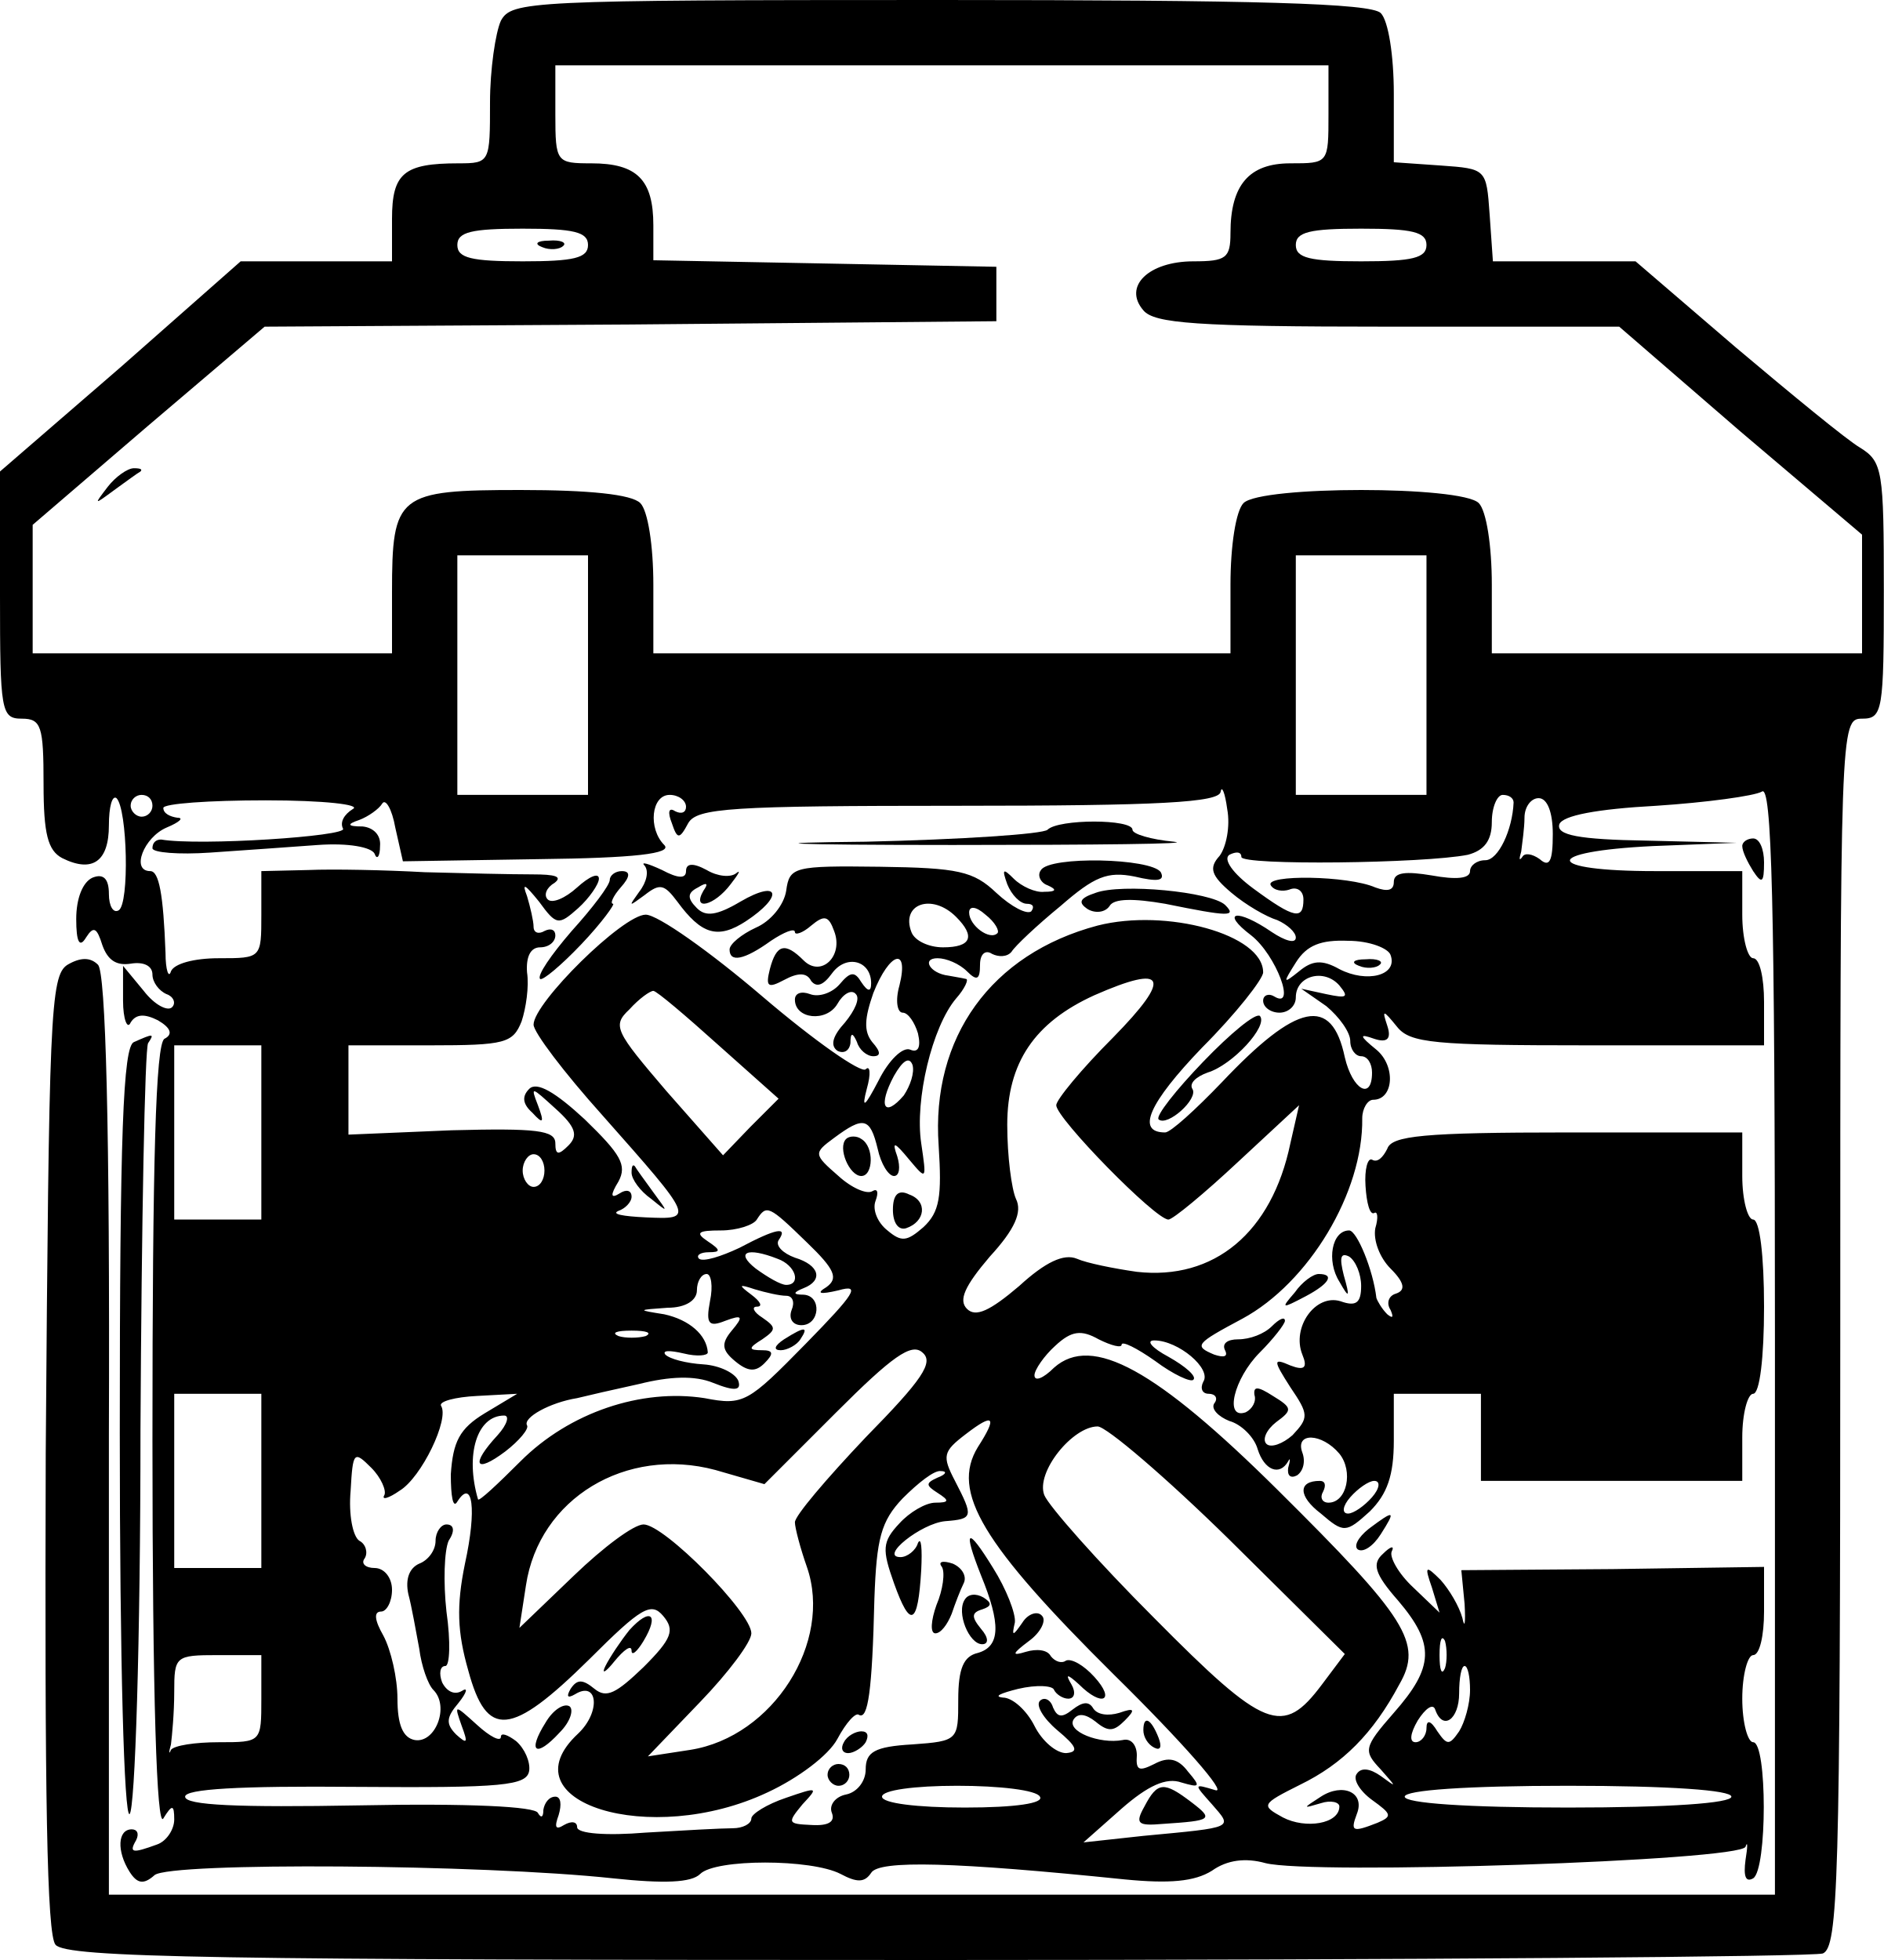
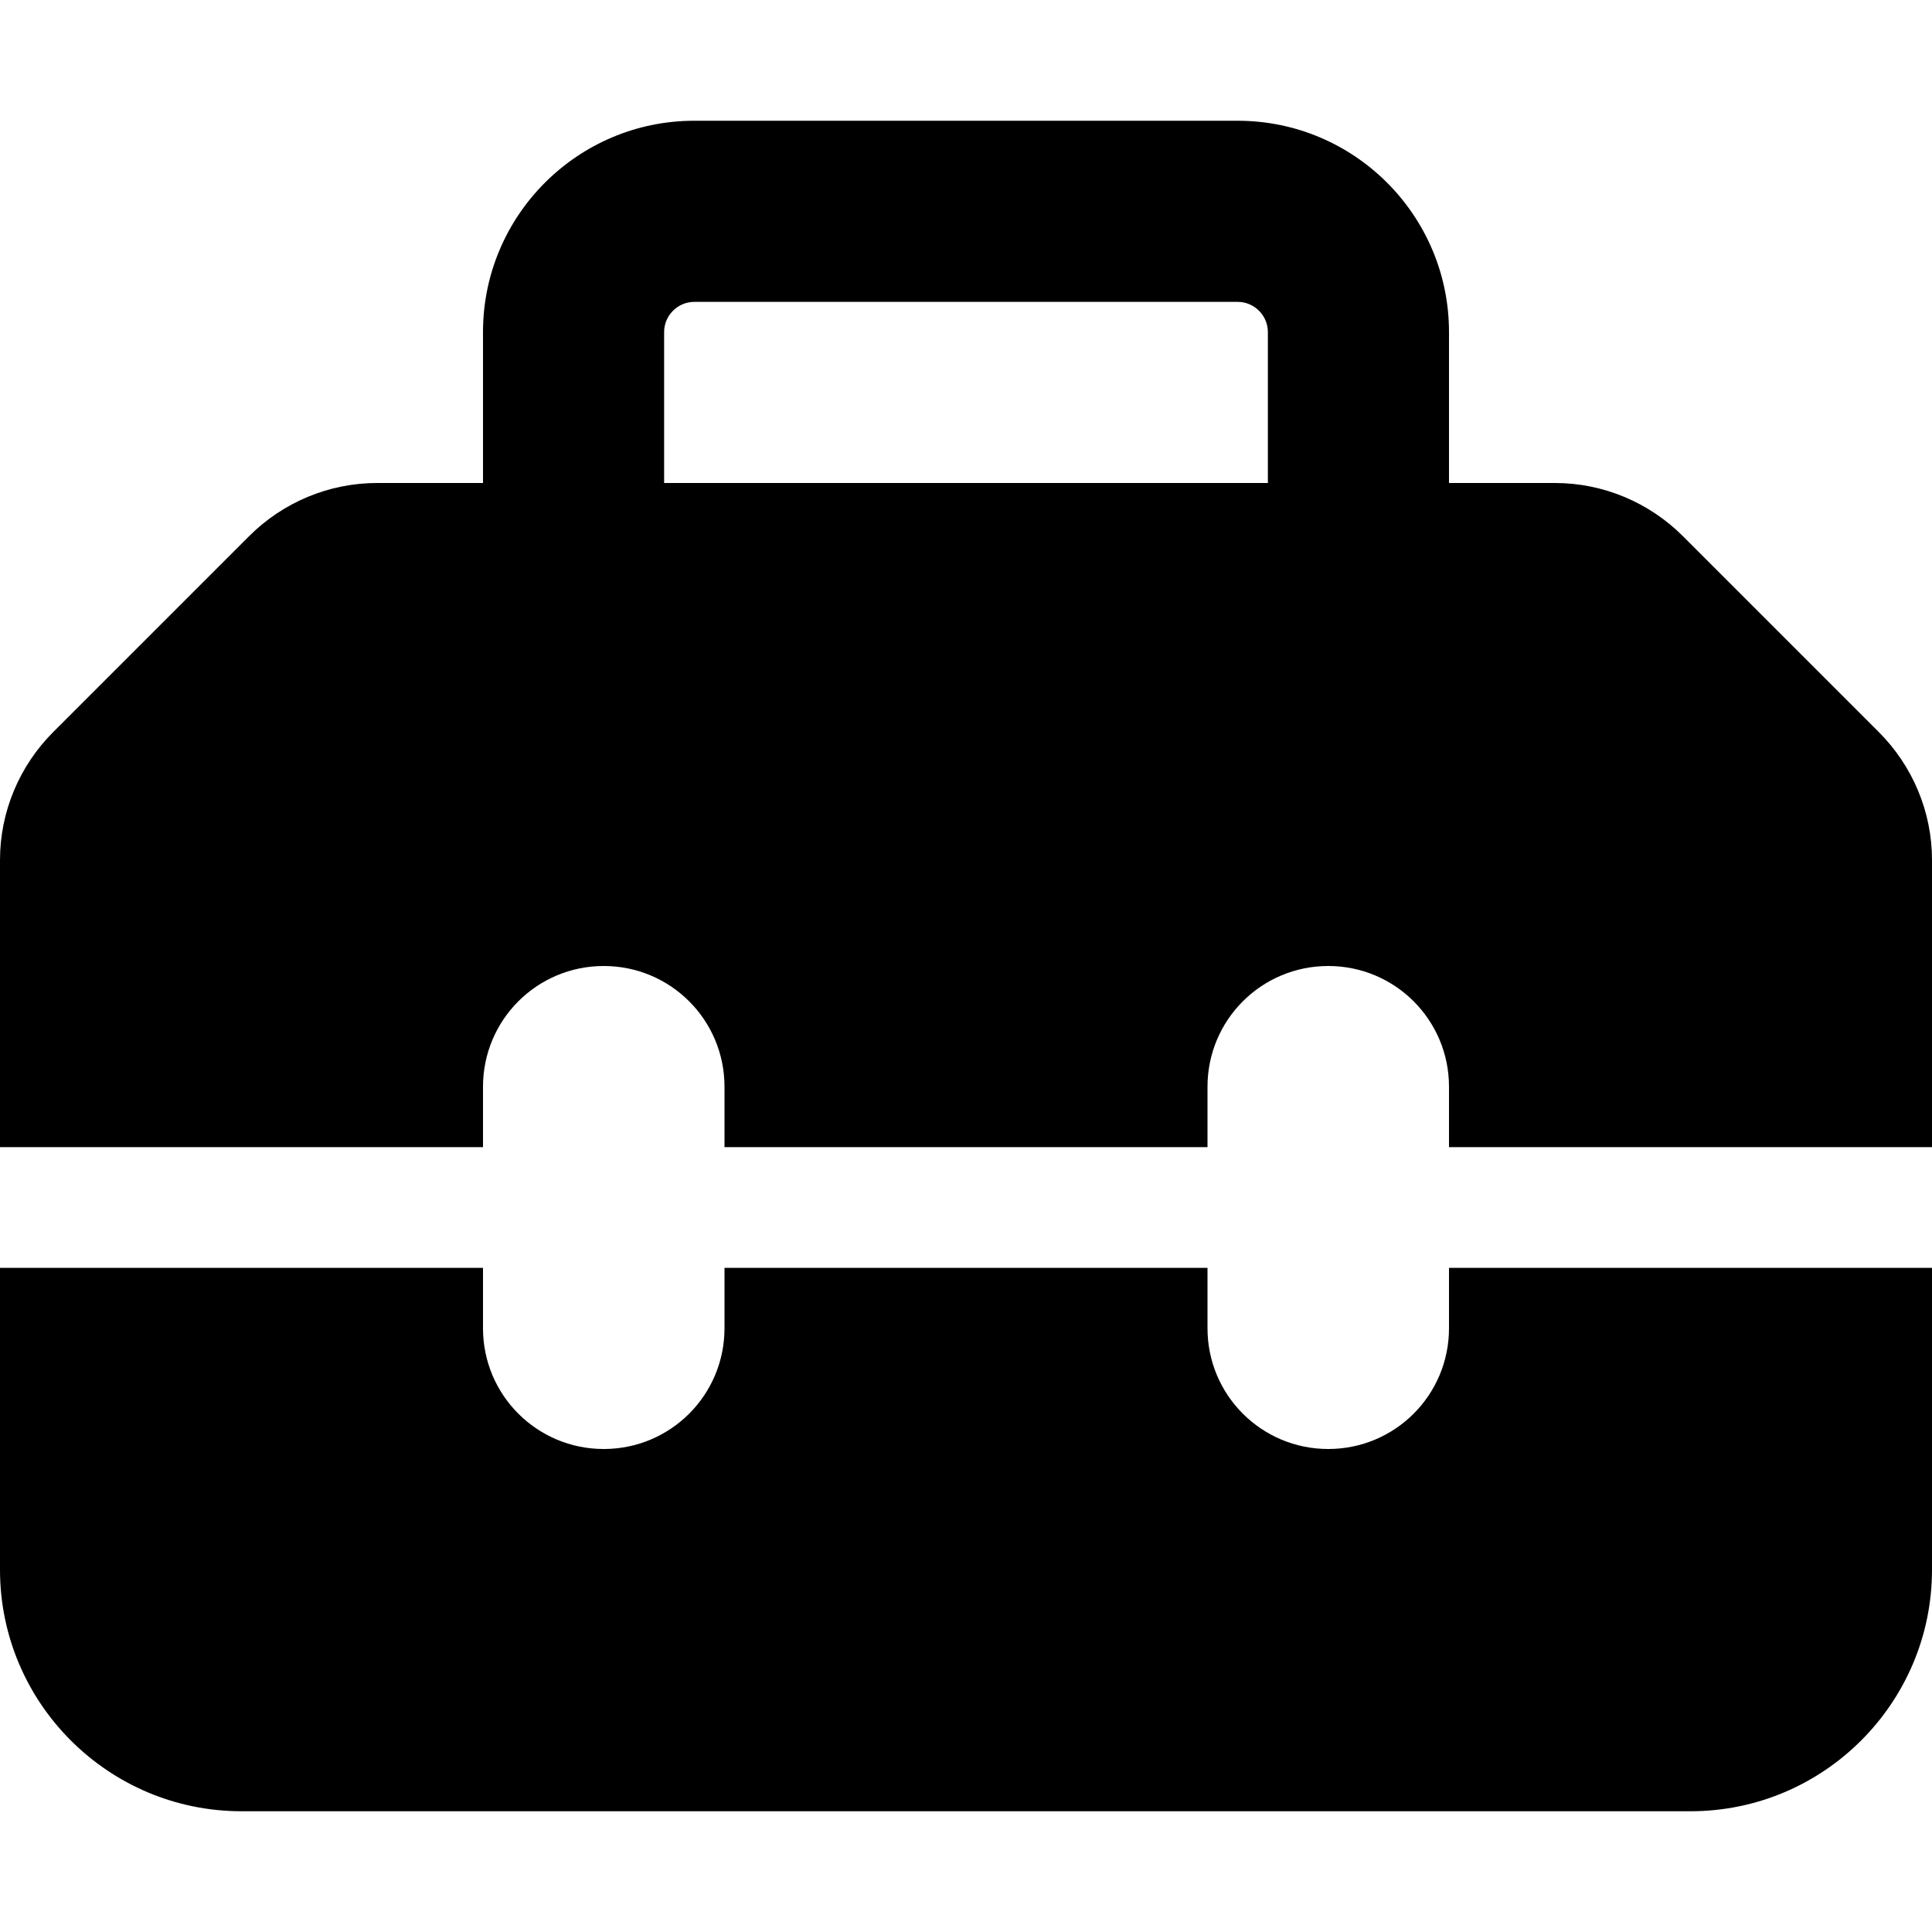
- <svg xmlns="http://www.w3.org/2000/svg" version="1.0" width="173pt" height="180pt" viewBox="0 0 173 180" preserveAspectRatio="xMidYMid meet">
-   <g transform="translate(0,180) scale(0.1,-0.1)" fill="#000000" stroke="none">
-     <path d="M460 1781 c-5 -11 -10 -45 -10 -75 0 -55 0 -56 -29 -56 -50 0 -61 -9 -61 -51 l0 -39 -69 0 -70 0 -110 -97 -111 -96 0 -114 c0 -106 1 -113 20 -113 18 0 20 -7 20 -60 0 -46 4 -61 17 -68 28 -14 43 -3 43 30 0 17 3 28 7 25 10 -10 12 -97 2 -103 -5 -3 -9 4 -9 15 0 14 -5 19 -15 15 -9 -4 -15 -19 -15 -38 0 -21 3 -27 9 -17 7 11 10 9 15 -7 5 -14 13 -19 26 -17 12 2 20 -2 20 -10 0 -7 6 -15 13 -18 6 -2 9 -8 5 -12 -4 -4 -16 2 -26 15 l-19 23 0 -32 c0 -17 4 -27 7 -20 5 8 13 8 25 2 12 -7 14 -13 6 -17 -8 -5 -11 -111 -11 -369 0 -237 4 -357 10 -347 8 13 10 13 10 -1 0 -9 -7 -20 -16 -23 -22 -8 -26 -8 -19 4 3 6 1 10 -4 10 -13 0 -14 -20 -2 -39 7 -11 13 -12 23 -3 15 12 300 10 421 -3 47 -5 72 -4 80 4 14 14 102 14 129 0 15 -8 22 -8 28 1 7 12 77 10 233 -6 41 -4 64 -2 80 8 14 10 31 12 49 7 42 -11 436 2 441 15 2 6 2 0 0 -12 -2 -15 0 -21 7 -17 13 8 13 125 0 125 -5 0 -10 18 -10 40 0 22 5 40 10 40 6 0 10 18 10 40 l0 41 -139 -2 -139 -1 3 -31 c1 -18 0 -23 -2 -13 -3 11 -12 26 -20 35 -14 14 -15 13 -8 -7 l7 -23 -24 23 c-14 13 -22 28 -20 33 3 6 -1 5 -8 -2 -10 -9 -8 -18 14 -43 34 -40 33 -61 -4 -103 -28 -32 -28 -35 -12 -52 15 -17 15 -17 0 -6 -10 7 -18 8 -22 2 -4 -5 3 -16 14 -24 18 -13 19 -15 5 -21 -23 -9 -25 -8 -19 8 8 20 -13 29 -33 16 -17 -11 -17 -11 0 -6 9 3 17 1 17 -3 0 -16 -31 -21 -52 -10 -20 11 -20 12 16 30 39 19 67 47 91 92 22 38 7 61 -112 179 -111 110 -170 143 -205 112 -10 -10 -18 -13 -18 -7 0 5 9 18 19 27 15 14 24 15 40 6 12 -6 21 -8 21 -5 0 4 14 -3 31 -15 16 -12 33 -20 35 -17 3 3 -7 12 -23 21 -15 8 -21 15 -13 15 22 0 53 -26 45 -38 -3 -6 -1 -11 5 -11 6 0 9 -4 5 -9 -3 -5 4 -12 14 -16 11 -3 23 -15 26 -26 6 -19 20 -25 28 -11 2 4 2 1 0 -6 -1 -7 2 -10 8 -7 6 4 8 13 5 21 -7 19 18 18 34 -1 13 -16 7 -45 -10 -45 -6 0 -8 5 -5 10 3 6 2 10 -3 10 -20 0 -20 -14 1 -30 21 -18 23 -18 45 2 16 16 22 33 22 65 l0 43 40 0 40 0 0 -40 0 -40 120 0 120 0 0 40 c0 22 5 40 10 40 6 0 10 33 10 80 0 47 -4 80 -10 80 -5 0 -10 18 -10 40 l0 40 -160 0 c-133 0 -162 -3 -166 -15 -4 -8 -9 -13 -14 -10 -4 2 -7 -9 -6 -24 1 -16 4 -27 8 -25 3 2 4 -4 1 -14 -2 -11 4 -27 14 -37 13 -13 14 -20 5 -23 -7 -2 -9 -9 -5 -15 3 -7 2 -8 -3 -4 -5 5 -9 12 -10 15 -3 26 -18 62 -25 62 -16 0 -21 -28 -9 -47 9 -16 10 -15 4 6 -4 16 -3 21 5 17 6 -4 11 -16 11 -27 0 -16 -5 -19 -19 -14 -23 7 -45 -24 -35 -49 5 -12 2 -15 -11 -10 -16 7 -16 5 0 -20 17 -25 17 -28 2 -44 -9 -8 -20 -12 -24 -8 -4 4 0 13 9 20 15 11 15 13 -3 24 -14 9 -18 9 -17 1 2 -6 -2 -13 -8 -16 -20 -7 -11 31 13 55 12 12 23 26 23 29 0 4 -5 2 -12 -5 -7 -7 -20 -12 -31 -12 -10 0 -15 -4 -12 -10 3 -6 -1 -7 -10 -4 -19 8 -17 10 26 33 61 33 111 116 110 184 0 9 5 17 10 17 19 0 21 31 3 46 -16 13 -16 15 -2 10 12 -4 16 0 12 12 -5 15 -4 15 9 -1 12 -15 34 -17 176 -17 l161 0 0 40 c0 22 -4 40 -10 40 -5 0 -10 18 -10 40 l0 40 -80 0 c-103 0 -105 18 -2 23 l77 3 -83 2 c-62 1 -83 5 -80 15 3 8 34 14 89 17 46 3 90 9 97 13 9 7 12 -96 12 -502 l0 -511 -765 0 -765 0 0 422 c1 286 -3 425 -10 432 -7 7 -16 7 -28 0 -16 -10 -17 -47 -20 -449 -1 -315 1 -442 9 -451 10 -12 147 -14 809 -14 439 0 805 3 814 6 14 6 16 65 16 570 0 557 0 564 20 564 19 0 20 7 20 118 0 110 -1 118 -22 131 -12 7 -63 49 -114 92 l-92 79 -65 0 -66 0 -3 43 c-3 42 -3 42 -45 45 l-43 3 0 63 c0 35 -5 67 -12 74 -9 9 -113 12 -405 12 -378 0 -393 -1 -403 -19z m760 -86 c0 -45 0 -45 -35 -45 -38 0 -55 -20 -55 -64 0 -23 -4 -26 -34 -26 -41 0 -65 -23 -46 -45 10 -12 48 -15 225 -15 l212 0 111 -96 112 -95 0 -55 0 -54 -170 0 -170 0 0 63 c0 36 -5 68 -12 75 -16 16 -200 16 -216 0 -7 -7 -12 -39 -12 -75 l0 -63 -265 0 -265 0 0 63 c0 36 -5 68 -12 75 -8 8 -47 12 -110 12 -113 0 -118 -4 -118 -94 l0 -56 -165 0 -165 0 0 59 0 59 106 91 107 91 336 2 336 3 0 25 0 25 -157 3 -158 3 0 32 c0 42 -15 57 -57 57 -32 0 -33 1 -33 45 l0 45 355 0 355 0 0 -45z m-680 -120 c0 -12 -13 -15 -60 -15 -47 0 -60 3 -60 15 0 12 13 15 60 15 47 0 60 -3 60 -15z m770 0 c0 -12 -13 -15 -60 -15 -47 0 -60 3 -60 15 0 12 13 15 60 15 47 0 60 -3 60 -15z m-770 -395 l0 -110 -60 0 -60 0 0 110 0 110 60 0 60 0 0 -110z m770 0 l0 -110 -60 0 -60 0 0 110 0 110 60 0 60 0 0 -110z m-190 -166 c-10 -11 -8 -18 11 -34 13 -11 32 -22 42 -25 9 -4 17 -11 17 -16 0 -6 -10 -3 -22 5 -32 22 -48 19 -19 -3 23 -18 42 -69 21 -56 -5 3 -10 1 -10 -4 0 -6 7 -11 15 -11 8 0 15 6 15 14 0 20 26 27 40 11 9 -11 7 -12 -12 -8 l-23 5 23 -16 c12 -10 22 -24 22 -32 0 -8 5 -14 10 -14 6 0 10 -7 10 -15 0 -26 -18 -16 -25 14 -12 57 -44 50 -113 -23 -24 -25 -47 -46 -52 -46 -27 0 -15 27 34 78 31 31 56 63 56 69 0 35 -89 59 -152 43 -98 -26 -153 -103 -146 -202 3 -47 1 -61 -14 -75 -15 -13 -20 -14 -33 -3 -9 7 -14 19 -11 27 3 8 2 12 -3 9 -5 -3 -19 3 -31 14 -23 20 -23 21 -4 35 27 20 33 19 40 -10 3 -14 10 -25 15 -25 5 0 6 8 3 18 -5 14 -3 14 11 -3 16 -19 16 -19 11 15 -6 40 10 107 32 133 8 9 12 18 9 18 -4 1 -11 2 -16 3 -17 2 -25 16 -10 16 8 0 20 -5 27 -12 9 -9 12 -8 12 6 0 10 5 14 11 10 6 -3 14 -3 18 2 3 5 23 24 45 42 31 27 43 32 68 27 21 -5 28 -4 24 4 -9 13 -102 15 -110 2 -4 -5 0 -12 6 -14 9 -4 8 -6 -3 -6 -8 -1 -21 5 -28 12 -10 10 -11 9 -6 -5 4 -10 12 -18 18 -18 6 0 7 -3 4 -7 -4 -3 -18 4 -32 17 -21 20 -35 23 -107 24 -79 1 -83 0 -86 -22 -2 -13 -14 -28 -28 -34 -13 -6 -24 -15 -24 -20 0 -12 13 -10 38 8 12 8 22 12 22 8 0 -3 7 -1 15 6 12 10 16 9 21 -5 9 -23 -12 -43 -28 -27 -17 17 -25 15 -31 -8 -4 -16 -2 -18 13 -10 13 7 21 7 25 -1 5 -6 11 -4 19 7 13 18 36 12 36 -9 0 -8 -3 -8 -9 1 -6 10 -10 10 -20 -2 -7 -8 -19 -12 -27 -9 -8 3 -14 1 -14 -5 0 -18 29 -21 39 -4 5 9 13 14 17 9 4 -4 -1 -15 -10 -26 -11 -12 -14 -21 -7 -26 6 -3 11 0 12 7 0 10 2 10 6 1 2 -7 9 -13 15 -13 7 0 7 4 -1 13 -8 10 -7 22 1 45 15 38 33 43 24 7 -4 -14 -2 -25 3 -25 5 0 11 -9 14 -19 3 -13 0 -18 -7 -15 -7 3 -20 -10 -29 -28 -13 -25 -16 -27 -11 -8 4 14 3 22 -1 18 -4 -4 -47 26 -95 67 -48 41 -96 75 -107 75 -21 0 -103 -81 -103 -101 0 -7 28 -44 63 -83 85 -96 85 -96 40 -94 -21 1 -32 3 -25 6 6 2 12 8 12 13 0 6 -5 7 -11 3 -8 -5 -9 -2 -1 11 8 15 2 25 -31 57 -27 25 -44 35 -51 28 -7 -7 -6 -14 3 -22 10 -11 11 -9 5 7 -7 18 -6 17 16 -3 19 -17 21 -25 12 -34 -9 -9 -12 -9 -12 2 0 12 -17 14 -95 12 l-95 -4 0 41 0 41 75 0 c69 0 76 2 84 22 4 12 7 32 5 45 -1 14 3 23 12 23 8 0 14 5 14 11 0 5 -4 7 -10 4 -5 -3 -10 -2 -10 4 0 5 -3 18 -6 28 -5 13 -2 11 11 -5 16 -22 18 -22 36 -6 10 9 19 22 19 27 0 6 -9 2 -20 -8 -11 -10 -23 -15 -27 -11 -4 4 -1 11 6 15 8 6 1 8 -20 8 -19 0 -63 1 -99 2 -36 2 -84 3 -107 2 l-43 -1 0 -40 c0 -40 0 -40 -39 -40 -23 0 -41 -5 -44 -12 -2 -7 -5 1 -5 17 -2 54 -6 75 -14 75 -18 0 -6 31 15 40 12 5 16 9 10 9 -7 1 -13 4 -13 9 0 4 42 7 94 7 54 0 88 -4 80 -8 -8 -5 -12 -12 -9 -18 5 -7 -132 -16 -167 -10 -5 0 -8 -3 -8 -8 0 -4 24 -6 53 -4 28 2 73 5 99 7 28 2 49 -2 52 -8 2 -6 5 -3 5 7 1 10 -6 17 -16 18 -14 0 -15 2 -3 6 8 3 18 10 21 15 3 5 9 -5 12 -22 l7 -31 125 2 c87 1 123 5 115 13 -15 15 -12 46 5 46 8 0 15 -5 15 -11 0 -5 -4 -7 -10 -4 -6 4 -7 -1 -3 -11 5 -15 7 -15 15 0 8 14 39 16 248 16 185 0 240 3 241 13 1 6 4 -1 6 -16 3 -16 -1 -35 -7 -43z m-980 46 c0 -5 -4 -10 -10 -10 -5 0 -10 5 -10 10 0 6 5 10 10 10 6 0 10 -4 10 -10z m1250 3 c-1 -25 -14 -53 -26 -53 -8 0 -14 -5 -14 -10 0 -7 -13 -8 -35 -4 -24 4 -35 3 -35 -6 0 -8 -6 -9 -17 -5 -25 11 -102 12 -96 2 3 -5 11 -6 17 -4 7 3 13 -1 13 -9 0 -19 -8 -18 -46 10 -19 14 -28 27 -22 31 6 3 11 3 11 -2 0 -8 168 -6 208 2 15 4 22 13 22 30 0 14 5 25 10 25 6 0 10 -3 10 -7z m36 -29 c0 -25 -3 -31 -12 -23 -7 5 -14 6 -16 2 -3 -4 -3 -2 -1 5 1 8 3 22 3 31 0 10 6 18 13 18 8 0 13 -13 13 -33z m-548 -76 c18 -18 14 -28 -12 -28 -13 0 -26 6 -29 14 -10 26 19 36 41 14z m38 -15 c-7 -7 -26 7 -26 19 0 6 6 6 15 -2 9 -7 13 -15 11 -17z m361 -20 c7 -19 -22 -26 -47 -13 -16 9 -25 8 -37 -2 -15 -12 -15 -11 -3 8 10 16 23 21 48 20 20 0 37 -7 39 -13z m-255 -76 c-29 -29 -52 -57 -52 -62 0 -12 91 -105 103 -105 4 0 33 24 64 53 l56 52 -8 -35 c-17 -82 -70 -126 -141 -118 -21 3 -46 8 -55 12 -12 5 -29 -3 -53 -25 -27 -23 -40 -29 -48 -21 -8 8 -2 21 21 48 23 25 30 41 24 53 -4 9 -8 39 -8 68 0 57 25 94 80 119 66 29 72 17 17 -39z m-362 -7 l55 -49 -26 -26 -25 -26 -52 59 c-47 55 -50 60 -34 75 9 10 19 17 22 17 3 0 30 -23 60 -50z m-420 -80 l0 -80 -40 0 -40 0 0 80 0 80 40 0 40 0 0 -80z m590 34 c-18 -21 -24 -10 -9 18 8 14 14 18 17 10 2 -7 -2 -19 -8 -28z m-330 -69 c0 -8 -4 -15 -10 -15 -5 0 -10 7 -10 15 0 8 5 15 10 15 6 0 10 -7 10 -15z m241 -66 c26 -25 29 -33 18 -41 -10 -6 -6 -7 11 -3 21 6 15 -3 -30 -49 -53 -54 -57 -57 -93 -50 -58 9 -124 -13 -169 -58 -21 -21 -38 -37 -39 -35 -12 41 -1 77 24 77 5 0 3 -8 -6 -18 -25 -27 -21 -36 7 -15 13 10 22 21 20 24 -4 7 21 21 46 25 8 2 34 8 57 13 28 7 51 8 68 1 20 -8 26 -7 23 2 -3 7 -17 14 -32 15 -16 1 -31 5 -35 9 -3 4 4 4 17 1 12 -3 22 -2 22 1 -1 16 -17 30 -40 35 -25 4 -25 4 3 6 17 0 27 7 27 16 0 8 4 15 9 15 4 0 6 -11 3 -25 -4 -21 -1 -24 14 -18 16 6 17 4 6 -9 -10 -12 -9 -18 3 -28 12 -10 19 -10 27 -2 9 9 8 12 -2 12 -13 0 -13 2 0 10 13 9 13 11 0 20 -8 5 -10 10 -5 10 6 0 3 5 -5 11 -12 9 -12 10 3 5 10 -3 23 -6 29 -6 6 0 8 -6 5 -13 -3 -8 1 -14 9 -14 17 0 19 27 2 28 -10 0 -10 2 0 6 18 7 15 21 -8 28 -11 4 -18 11 -15 16 9 13 -2 11 -36 -7 -17 -8 -33 -13 -37 -10 -3 3 1 6 9 6 11 0 11 2 -1 10 -12 8 -9 10 12 10 15 0 30 5 33 10 9 14 11 13 46 -21z m-27 -15 c17 -6 22 -24 8 -24 -5 0 -17 7 -28 15 -19 15 -8 20 20 9z m-121 -71 c-7 -2 -19 -2 -25 0 -7 3 -2 5 12 5 14 0 19 -2 13 -5z m202 -93 c-36 -38 -65 -72 -65 -78 0 -5 5 -24 11 -41 24 -69 -31 -156 -107 -168 l-39 -6 48 50 c26 27 47 55 47 63 0 19 -80 100 -99 100 -9 0 -37 -21 -64 -47 l-50 -48 6 39 c12 80 92 128 174 106 l45 -13 66 66 c51 51 69 64 79 55 11 -9 0 -25 -52 -78z m-555 -40 l0 -80 -40 0 -40 0 0 80 0 80 40 0 40 0 0 -80z m205 62 c-23 -14 -29 -26 -31 -56 0 -20 2 -32 6 -25 14 22 18 -7 7 -57 -8 -39 -7 -63 3 -98 17 -63 39 -61 111 10 48 48 57 53 68 40 11 -13 8 -21 -18 -47 -25 -24 -34 -29 -45 -20 -11 9 -16 9 -22 0 -4 -7 -3 -9 4 -5 21 13 24 -16 3 -36 -68 -63 66 -105 174 -54 28 13 56 34 64 49 8 15 17 25 20 22 8 -4 12 21 14 107 2 55 6 71 26 92 14 14 29 26 35 25 6 0 5 -3 -3 -6 -11 -5 -11 -7 0 -14 11 -7 11 -9 -2 -9 -9 0 -24 -9 -33 -19 -16 -17 -16 -24 -5 -55 15 -42 22 -39 25 12 1 20 0 31 -3 25 -2 -7 -10 -13 -16 -13 -20 0 19 31 41 33 26 2 26 4 9 37 -12 23 -11 27 10 43 26 20 29 16 11 -12 -25 -41 4 -89 125 -209 63 -62 105 -110 93 -106 -20 6 -20 6 -3 -13 19 -22 22 -21 -63 -29 l-55 -6 35 31 c24 21 41 29 55 24 17 -5 18 -4 6 10 -9 12 -18 14 -31 7 -14 -7 -17 -6 -16 8 0 9 -5 16 -13 14 -21 -4 -52 8 -45 19 4 6 11 5 20 -2 12 -10 17 -9 27 1 10 10 9 12 -5 7 -10 -3 -20 -2 -24 4 -4 7 -10 6 -19 -1 -10 -8 -14 -7 -18 2 -2 7 -8 10 -12 6 -4 -4 3 -16 16 -27 18 -15 20 -20 8 -21 -9 0 -22 11 -29 25 -7 14 -20 26 -29 26 -9 1 -2 4 14 8 17 4 32 3 33 -1 2 -4 8 -8 13 -8 6 0 7 6 3 13 -6 10 -4 10 7 0 21 -21 34 -15 14 7 -10 11 -21 17 -26 15 -4 -3 -10 -1 -14 4 -3 6 -13 7 -23 4 -13 -4 -13 -2 3 10 11 8 16 19 12 23 -4 5 -13 2 -18 -6 -9 -13 -10 -13 -7 0 1 8 -8 31 -20 50 -24 39 -28 36 -11 -7 18 -44 18 -65 -3 -71 -13 -3 -18 -14 -18 -43 0 -37 0 -38 -42 -41 -35 -2 -43 -7 -43 -23 0 -11 -8 -21 -18 -23 -10 -2 -16 -10 -13 -17 3 -8 -3 -12 -19 -11 -22 1 -22 2 -8 19 15 16 14 16 -15 6 -18 -6 -32 -15 -32 -19 0 -5 -8 -9 -17 -9 -10 0 -46 -2 -80 -4 -36 -3 -63 -1 -63 5 0 5 -5 6 -12 2 -8 -5 -9 -2 -5 9 3 10 2 17 -3 17 -6 0 -10 -6 -11 -12 0 -7 -2 -8 -5 -3 -2 6 -64 9 -164 7 -111 -2 -160 0 -160 8 0 7 49 10 157 9 135 -1 157 1 159 15 1 8 -4 20 -12 27 -8 6 -14 8 -14 4 0 -5 -10 0 -22 11 -21 19 -21 19 -14 -1 6 -16 5 -17 -5 -8 -10 10 -9 16 2 29 8 10 9 15 3 11 -7 -4 -14 0 -18 8 -3 8 -2 15 3 15 4 0 5 22 1 50 -3 27 -2 56 2 65 6 9 5 15 -2 15 -5 0 -10 -7 -10 -15 0 -9 -7 -18 -15 -21 -9 -4 -13 -14 -10 -28 3 -11 7 -34 10 -50 2 -16 8 -33 13 -38 15 -15 2 -49 -17 -46 -11 2 -16 14 -16 38 0 19 -6 45 -13 58 -8 14 -9 22 -2 22 5 0 10 9 10 20 0 11 -7 20 -16 20 -8 0 -13 4 -9 9 3 5 1 13 -5 16 -6 4 -10 24 -8 46 2 36 3 37 19 21 9 -9 14 -21 12 -25 -3 -5 4 -3 14 4 20 12 46 66 38 78 -2 4 13 8 33 9 l37 2 -30 -18z m684 -116 l106 -105 -21 -28 c-36 -48 -52 -42 -154 61 -52 52 -97 103 -101 113 -8 21 26 63 49 63 8 0 63 -47 121 -104z m131 39 c-7 -8 -17 -15 -22 -15 -6 0 -5 7 2 15 7 8 17 15 22 15 6 0 5 -7 -2 -15z m67 -157 c-3 -7 -5 -2 -5 12 0 14 2 19 5 13 2 -7 2 -19 0 -25z m-1087 -28 c0 -40 0 -40 -39 -40 -22 0 -41 -3 -44 -7 -2 -5 -2 -2 0 5 1 8 3 29 3 48 0 33 1 34 40 34 l40 0 0 -40z m1110 8 c0 -13 -5 -30 -10 -38 -9 -13 -11 -13 -20 0 -6 10 -10 11 -10 3 0 -7 -5 -13 -10 -13 -6 0 -5 8 2 20 7 11 14 16 16 10 7 -20 22 -9 22 15 0 14 2 25 5 25 3 0 5 -10 5 -22z m-395 -98 c4 -6 -22 -10 -69 -10 -44 0 -76 4 -76 10 0 6 30 10 69 10 39 0 73 -4 76 -10z m635 0 c0 -6 -57 -10 -150 -10 -93 0 -150 4 -150 10 0 6 57 10 150 10 93 0 150 -4 150 -10z" />
-     <path d="M99 1353 c-13 -17 -13 -17 6 -3 11 8 22 16 24 17 2 2 0 3 -6 3 -6 0 -17 -8 -24 -17z" />
-     <path d="M498 1573 c7 -3 16 -2 19 1 4 3 -2 6 -13 5 -11 0 -14 -3 -6 -6z" />
-     <path d="M962 1038 c-4 -4 -79 -9 -167 -11 -104 -1 -76 -3 80 -3 132 0 223 1 203 3 -21 2 -38 7 -38 11 0 10 -68 10 -78 0z" />
-     <path d="M592 1005 c4 -5 2 -15 -5 -24 -10 -14 -10 -14 5 -3 14 11 18 10 30 -6 22 -30 37 -35 63 -18 35 23 31 39 -5 18 -22 -13 -32 -14 -40 -6 -9 9 -9 14 1 19 8 5 10 4 5 -3 -11 -19 10 -14 25 6 7 9 10 14 5 10 -5 -4 -17 -3 -27 3 -13 7 -19 6 -19 -1 0 -7 -7 -7 -22 1 -13 6 -20 8 -16 4z" />
-     <path d="M560 992 c0 -5 -16 -26 -35 -47 -19 -22 -32 -41 -29 -44 2 -2 19 12 38 32 19 20 31 37 29 37 -3 0 0 7 7 15 9 10 9 15 1 15 -6 0 -11 -4 -11 -8z" />
-     <path d="M1006 980 c-15 -5 -16 -9 -7 -15 7 -4 16 -3 20 3 4 7 22 7 51 2 59 -12 66 -12 55 -1 -13 12 -95 20 -119 11z" />
-     <path d="M1105 825 c-25 -26 -44 -50 -41 -53 8 -7 37 19 31 28 -3 5 3 11 14 15 23 7 56 43 48 52 -4 3 -27 -16 -52 -42z" />
-     <path d="M777 754 c-8 -8 3 -34 14 -34 11 0 12 27 0 34 -4 3 -11 3 -14 0z" />
-     <path d="M580 723 c0 -6 8 -17 18 -24 16 -13 16 -13 2 6 -8 11 -16 22 -17 24 -2 2 -3 0 -3 -6z" />
-     <path d="M820 689 c0 -12 5 -19 12 -17 18 6 20 25 3 31 -10 5 -15 0 -15 -14z" />
-     <path d="M1248 913 c7 -3 16 -2 19 1 4 3 -2 6 -13 5 -11 0 -14 -3 -6 -6z" />
-     <path d="M720 570 c-9 -6 -10 -10 -3 -10 6 0 15 5 18 10 8 12 4 12 -15 0z" />
-     <path d="M865 361 c3 -5 1 -21 -5 -35 -5 -14 -6 -26 -1 -26 5 0 11 8 15 18 3 9 8 22 11 28 3 6 -1 14 -10 18 -9 3 -14 2 -10 -3z" />
-     <path d="M886 331 c-8 -12 4 -41 16 -41 6 0 6 6 -1 14 -9 11 -9 15 1 18 9 3 9 6 1 11 -7 4 -14 3 -17 -2z" />
-     <path d="M578 303 c-8 -10 -18 -25 -22 -33 -4 -8 0 -6 8 4 9 11 16 16 16 10 0 -5 5 -1 11 9 15 25 6 31 -13 10z" />
-     <path d="M501 218 c-17 -27 -9 -33 13 -9 10 10 13 21 9 24 -5 3 -15 -3 -22 -15z" />
-     <path d="M1050 211 c0 -6 4 -13 10 -16 6 -3 7 1 4 9 -7 18 -14 21 -14 7z" />
-     <path d="M775 200 c-3 -5 -2 -10 4 -10 5 0 13 5 16 10 3 6 2 10 -4 10 -5 0 -13 -4 -16 -10z" />
-     <path d="M760 170 c0 -5 5 -10 10 -10 6 0 10 5 10 10 0 6 -4 10 -10 10 -5 0 -10 -4 -10 -10z" />
-     <path d="M1051 141 c-9 -16 -6 -18 17 -16 45 3 47 4 26 20 -25 19 -31 19 -43 -4z" />
-     <path d="M1600 1023 c0 -5 5 -15 10 -23 8 -12 10 -11 10 8 0 12 -4 22 -10 22 -5 0 -10 -3 -10 -7z" />
-     <path d="M123 843 c-10 -4 -13 -85 -13 -359 0 -211 4 -353 9 -350 5 4 10 157 10 353 1 190 4 350 7 355 6 9 5 9 -13 1z" />
-     <path d="M1189 613 c-13 -15 -12 -15 9 -4 23 12 28 21 13 21 -5 0 -15 -7 -22 -17z" />
-     <path d="M1257 396 c-10 -8 -14 -16 -10 -19 5 -3 14 3 21 14 14 22 13 23 -11 5z" />
-   </g>
+ <svg xmlns="http://www.w3.org/2000/svg" viewBox="0 0 512 512">
+   <path d="M176 88v40H336V88c0-4.4-3.6-8-8-8H184c-4.4 0-8 3.6-8 8zm-48 40V88c0-30.9 25.1-56 56-56H328c30.9 0 56 25.1 56 56v40h28.1c12.7 0 24.9 5.1 33.9 14.1l51.9 51.9c9 9 14.1 21.2 14.1 33.9V304H384V288c0-17.7-14.3-32-32-32s-32 14.3-32 32v16H192V288c0-17.7-14.3-32-32-32s-32 14.3-32 32v16H0V227.9c0-12.7 5.1-24.9 14.1-33.9l51.9-51.9c9-9 21.2-14.1 33.9-14.1H128zM0 416V336H128v16c0 17.7 14.3 32 32 32s32-14.3 32-32V336H320v16c0 17.7 14.3 32 32 32s32-14.3 32-32V336H512v80c0 35.3-28.7 64-64 64H64c-35.3 0-64-28.7-64-64z" />
</svg>
